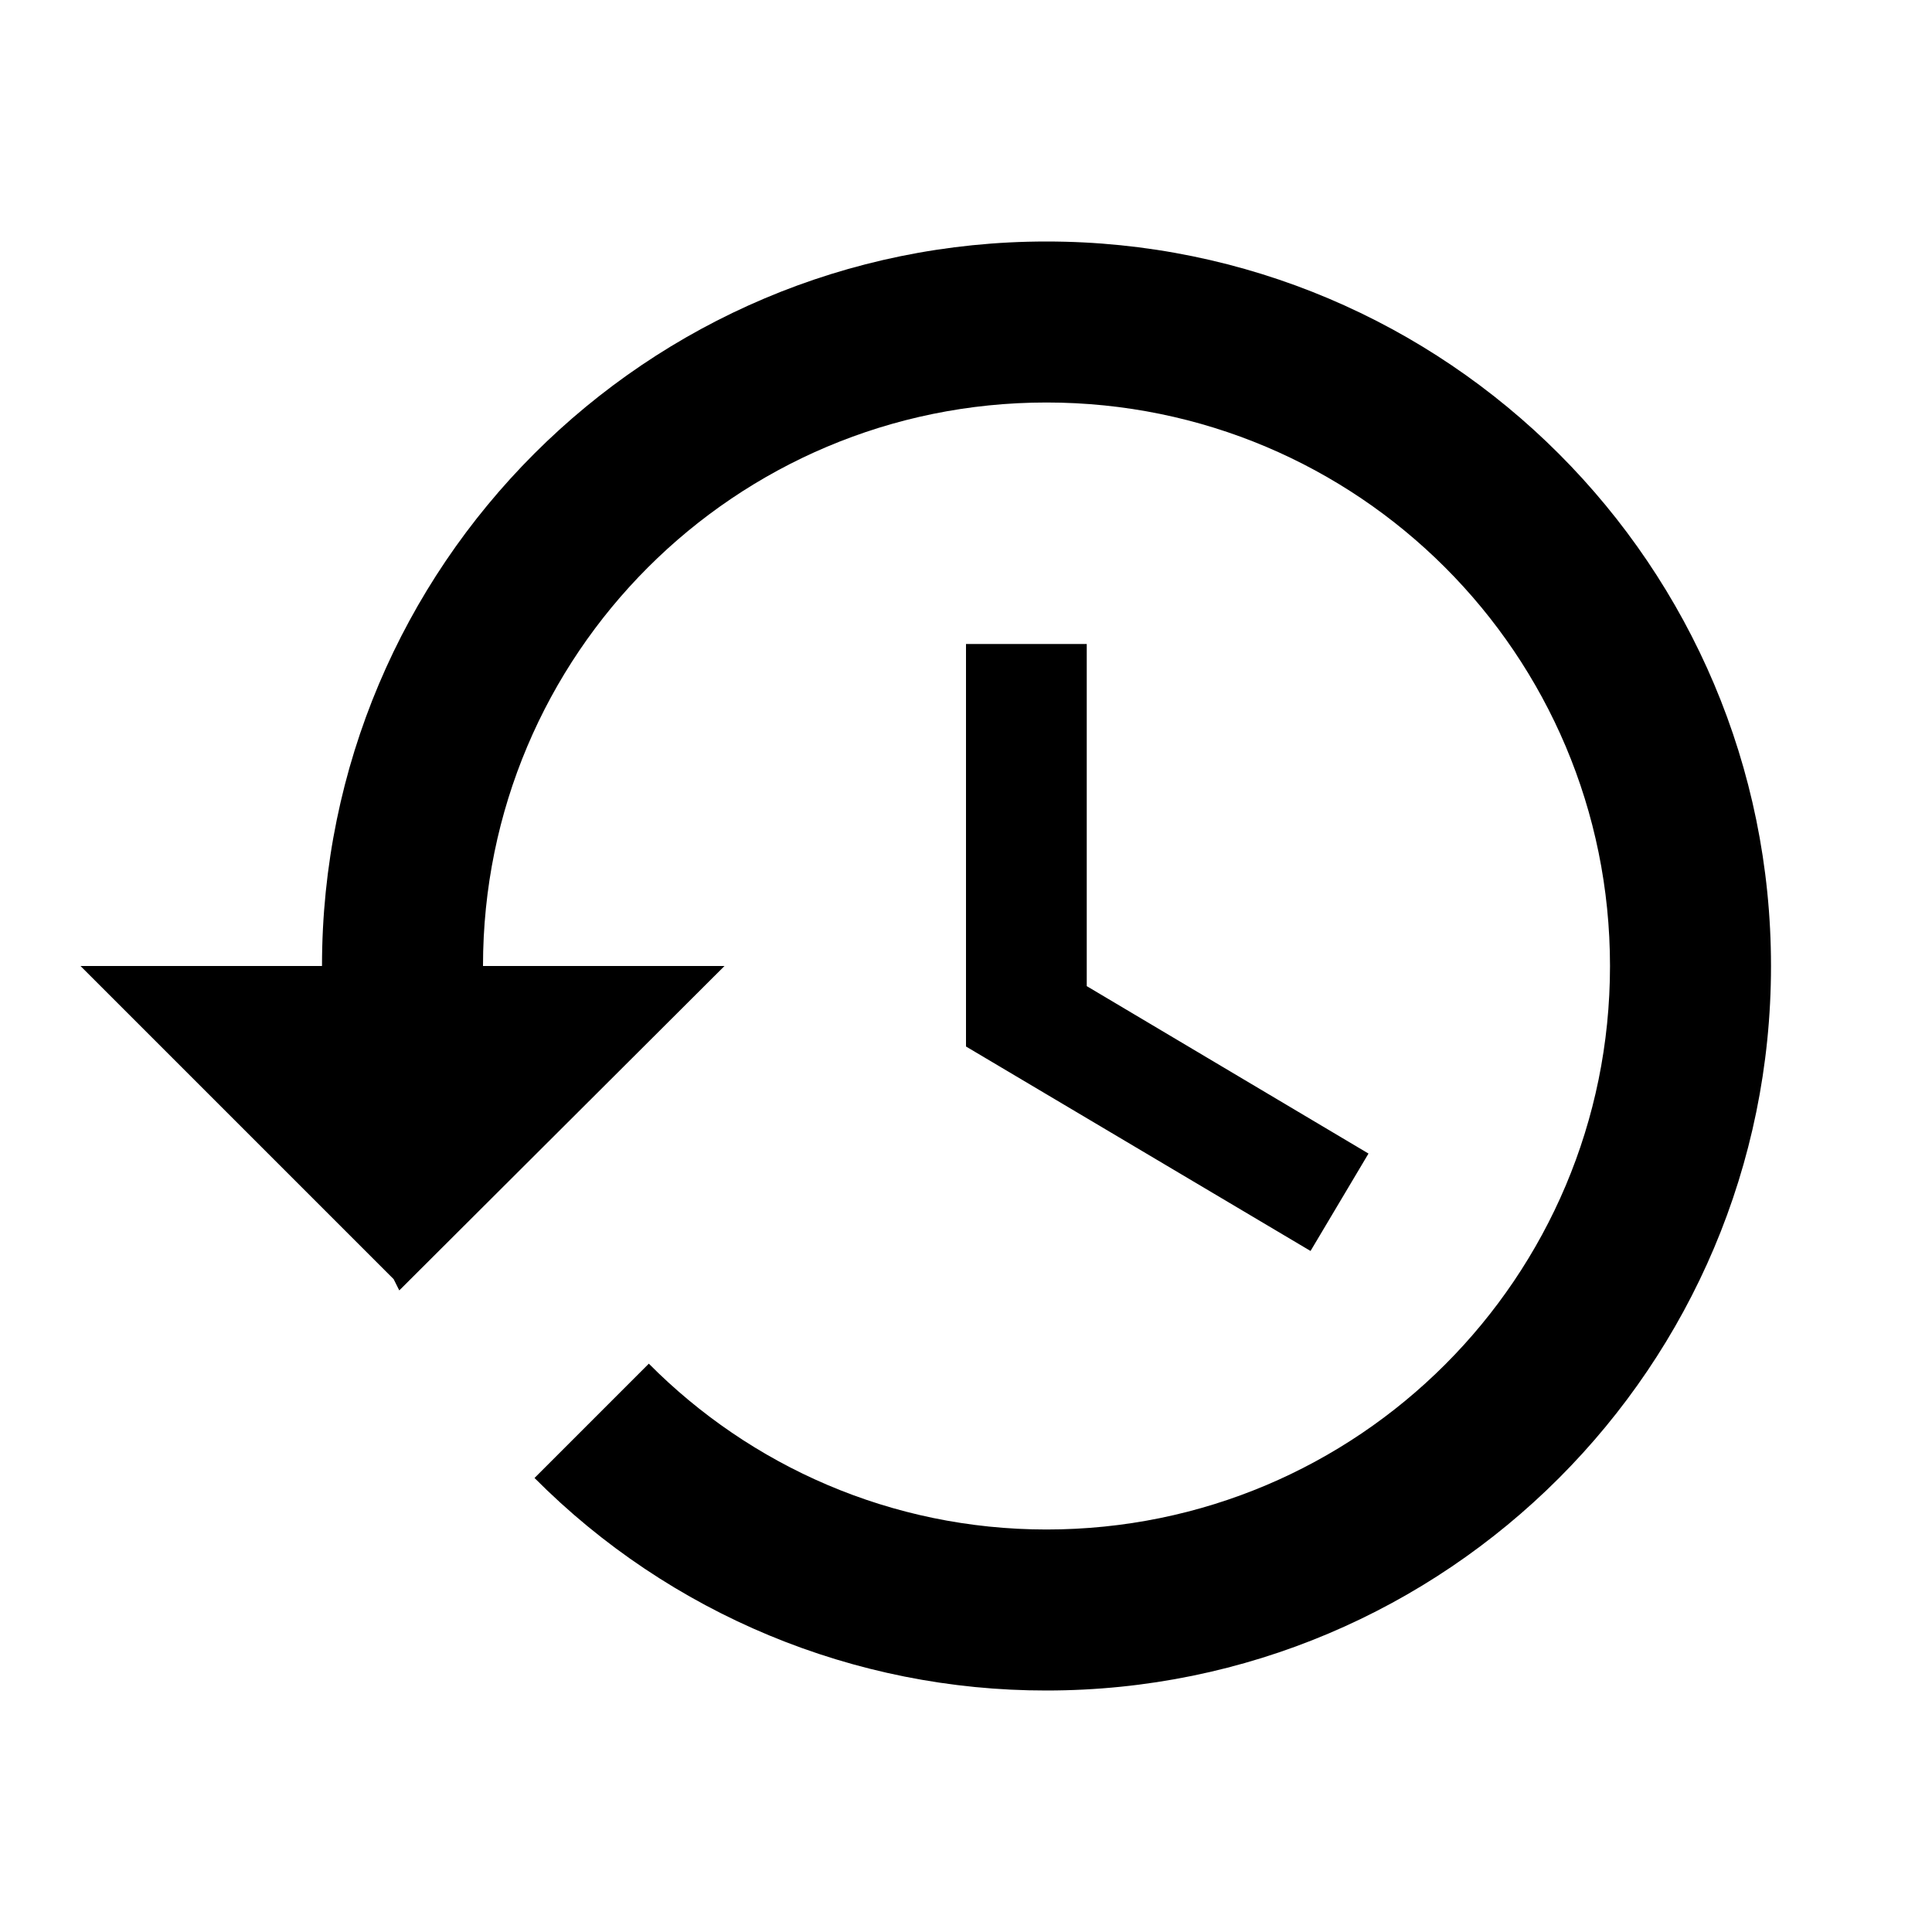
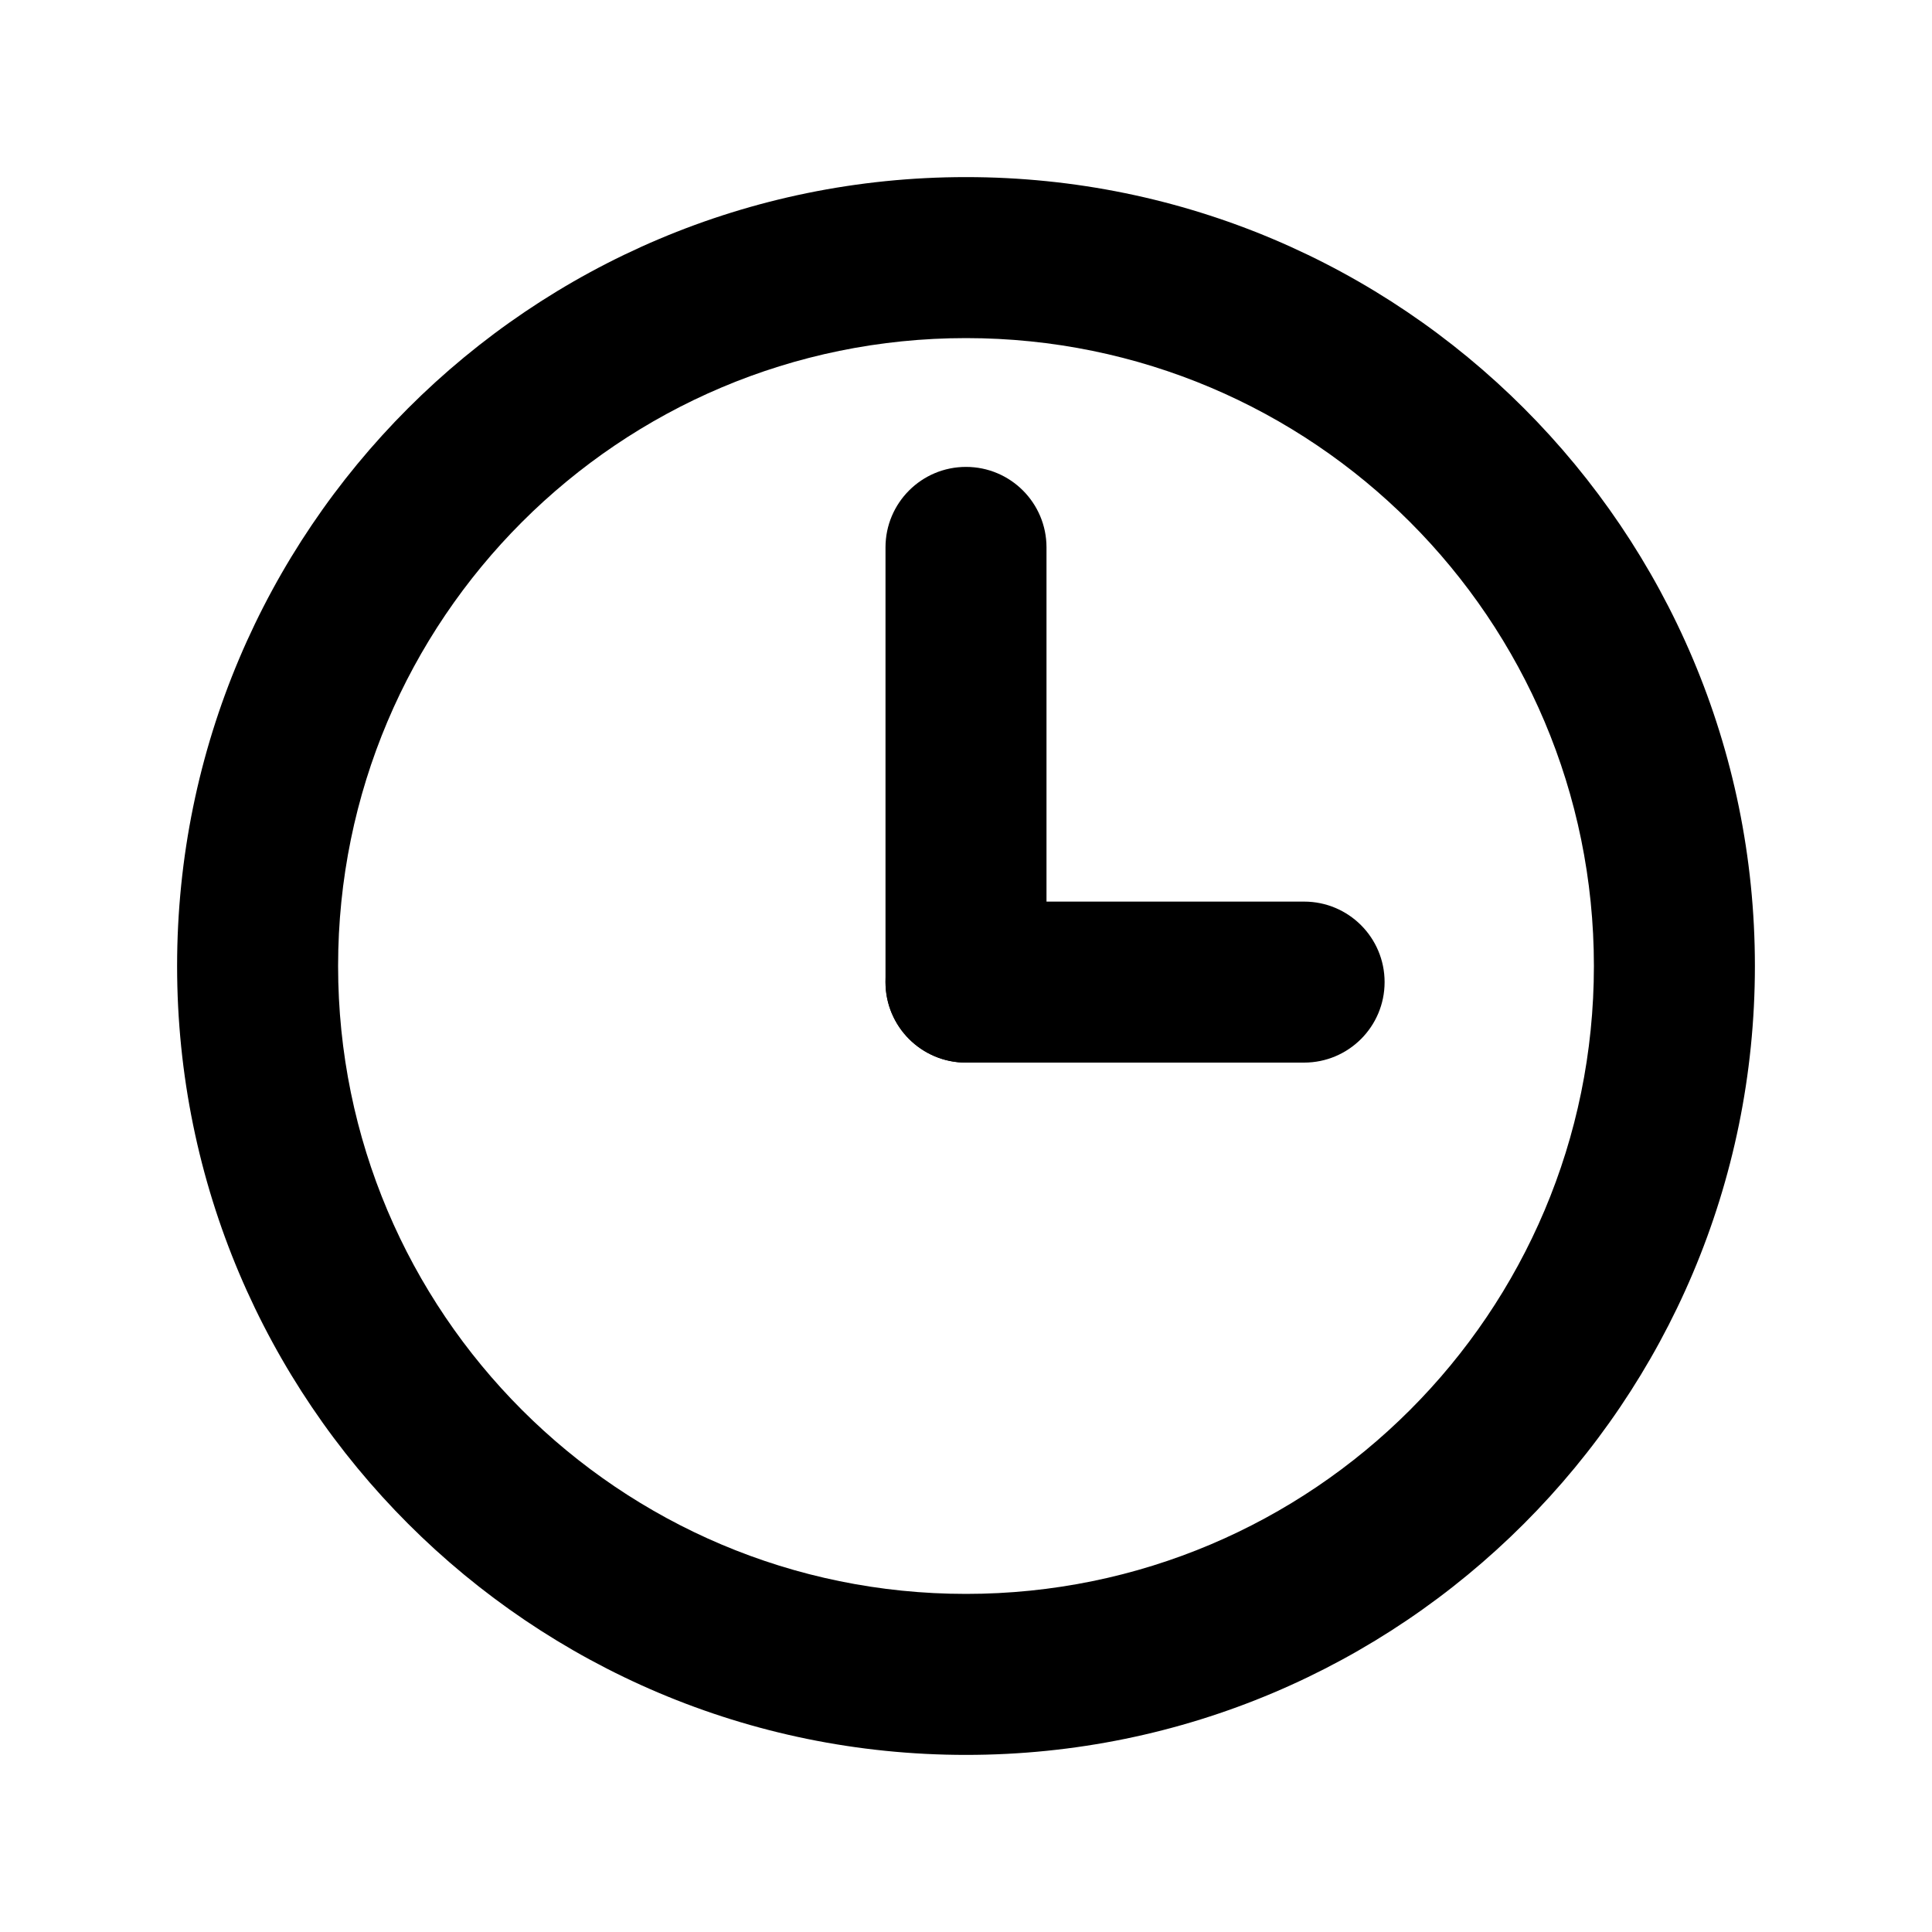
<svg xmlns="http://www.w3.org/2000/svg" width="24" height="24" viewBox="0 0 24 24">
-   <path d="M13 3c-4.97 0-9 4.03-9 9H1l3.89 3.89.07.14L9 12H6c0-3.87 3.13-7 7-7s7 3.13 7 7-3.13 7-7 7c-1.93 0-3.68-.79-4.94-2.06l-1.42 1.42A8.954 8.954 0 0 0 13 21c4.97 0 9-4.03 9-9s-4.03-9-9-9zm-1 5v5l4.28 2.54.72-1.21-3.5-2.08V8H12z" />
+   <path fill-rule="evenodd" d="M2.2,12A9.8,9.8 0 1 0 21.8,12A9.8,9.8 0 1 0 2.2,12ZM4.2,12A7.8,7.8 0 1 1 19.8,12A7.8,7.8 0 1 1 4.2,12Z" />
+   <path d="M11,6.8L11,12.2L13,12.2L13,6.8ZM11,6.8A1,1 0 1 0 13,6.8A1,1 0 1 0 11,6.8ZM11,12.2A1,1 0 1 0 13,12.2A1,1 0 1 0 11,12.2Z" />
+   <path d="M12,13.2L16.2,13.2L16.2,11.2L12,11.2ZM11,12.2A1,1 0 1 0 13,12.2A1,1 0 1 0 11,12.2ZM15.2,12.2A1,1 0 1 0 17.2,12.2A1,1 0 1 0 15.2,12.2Z" />
</svg>
